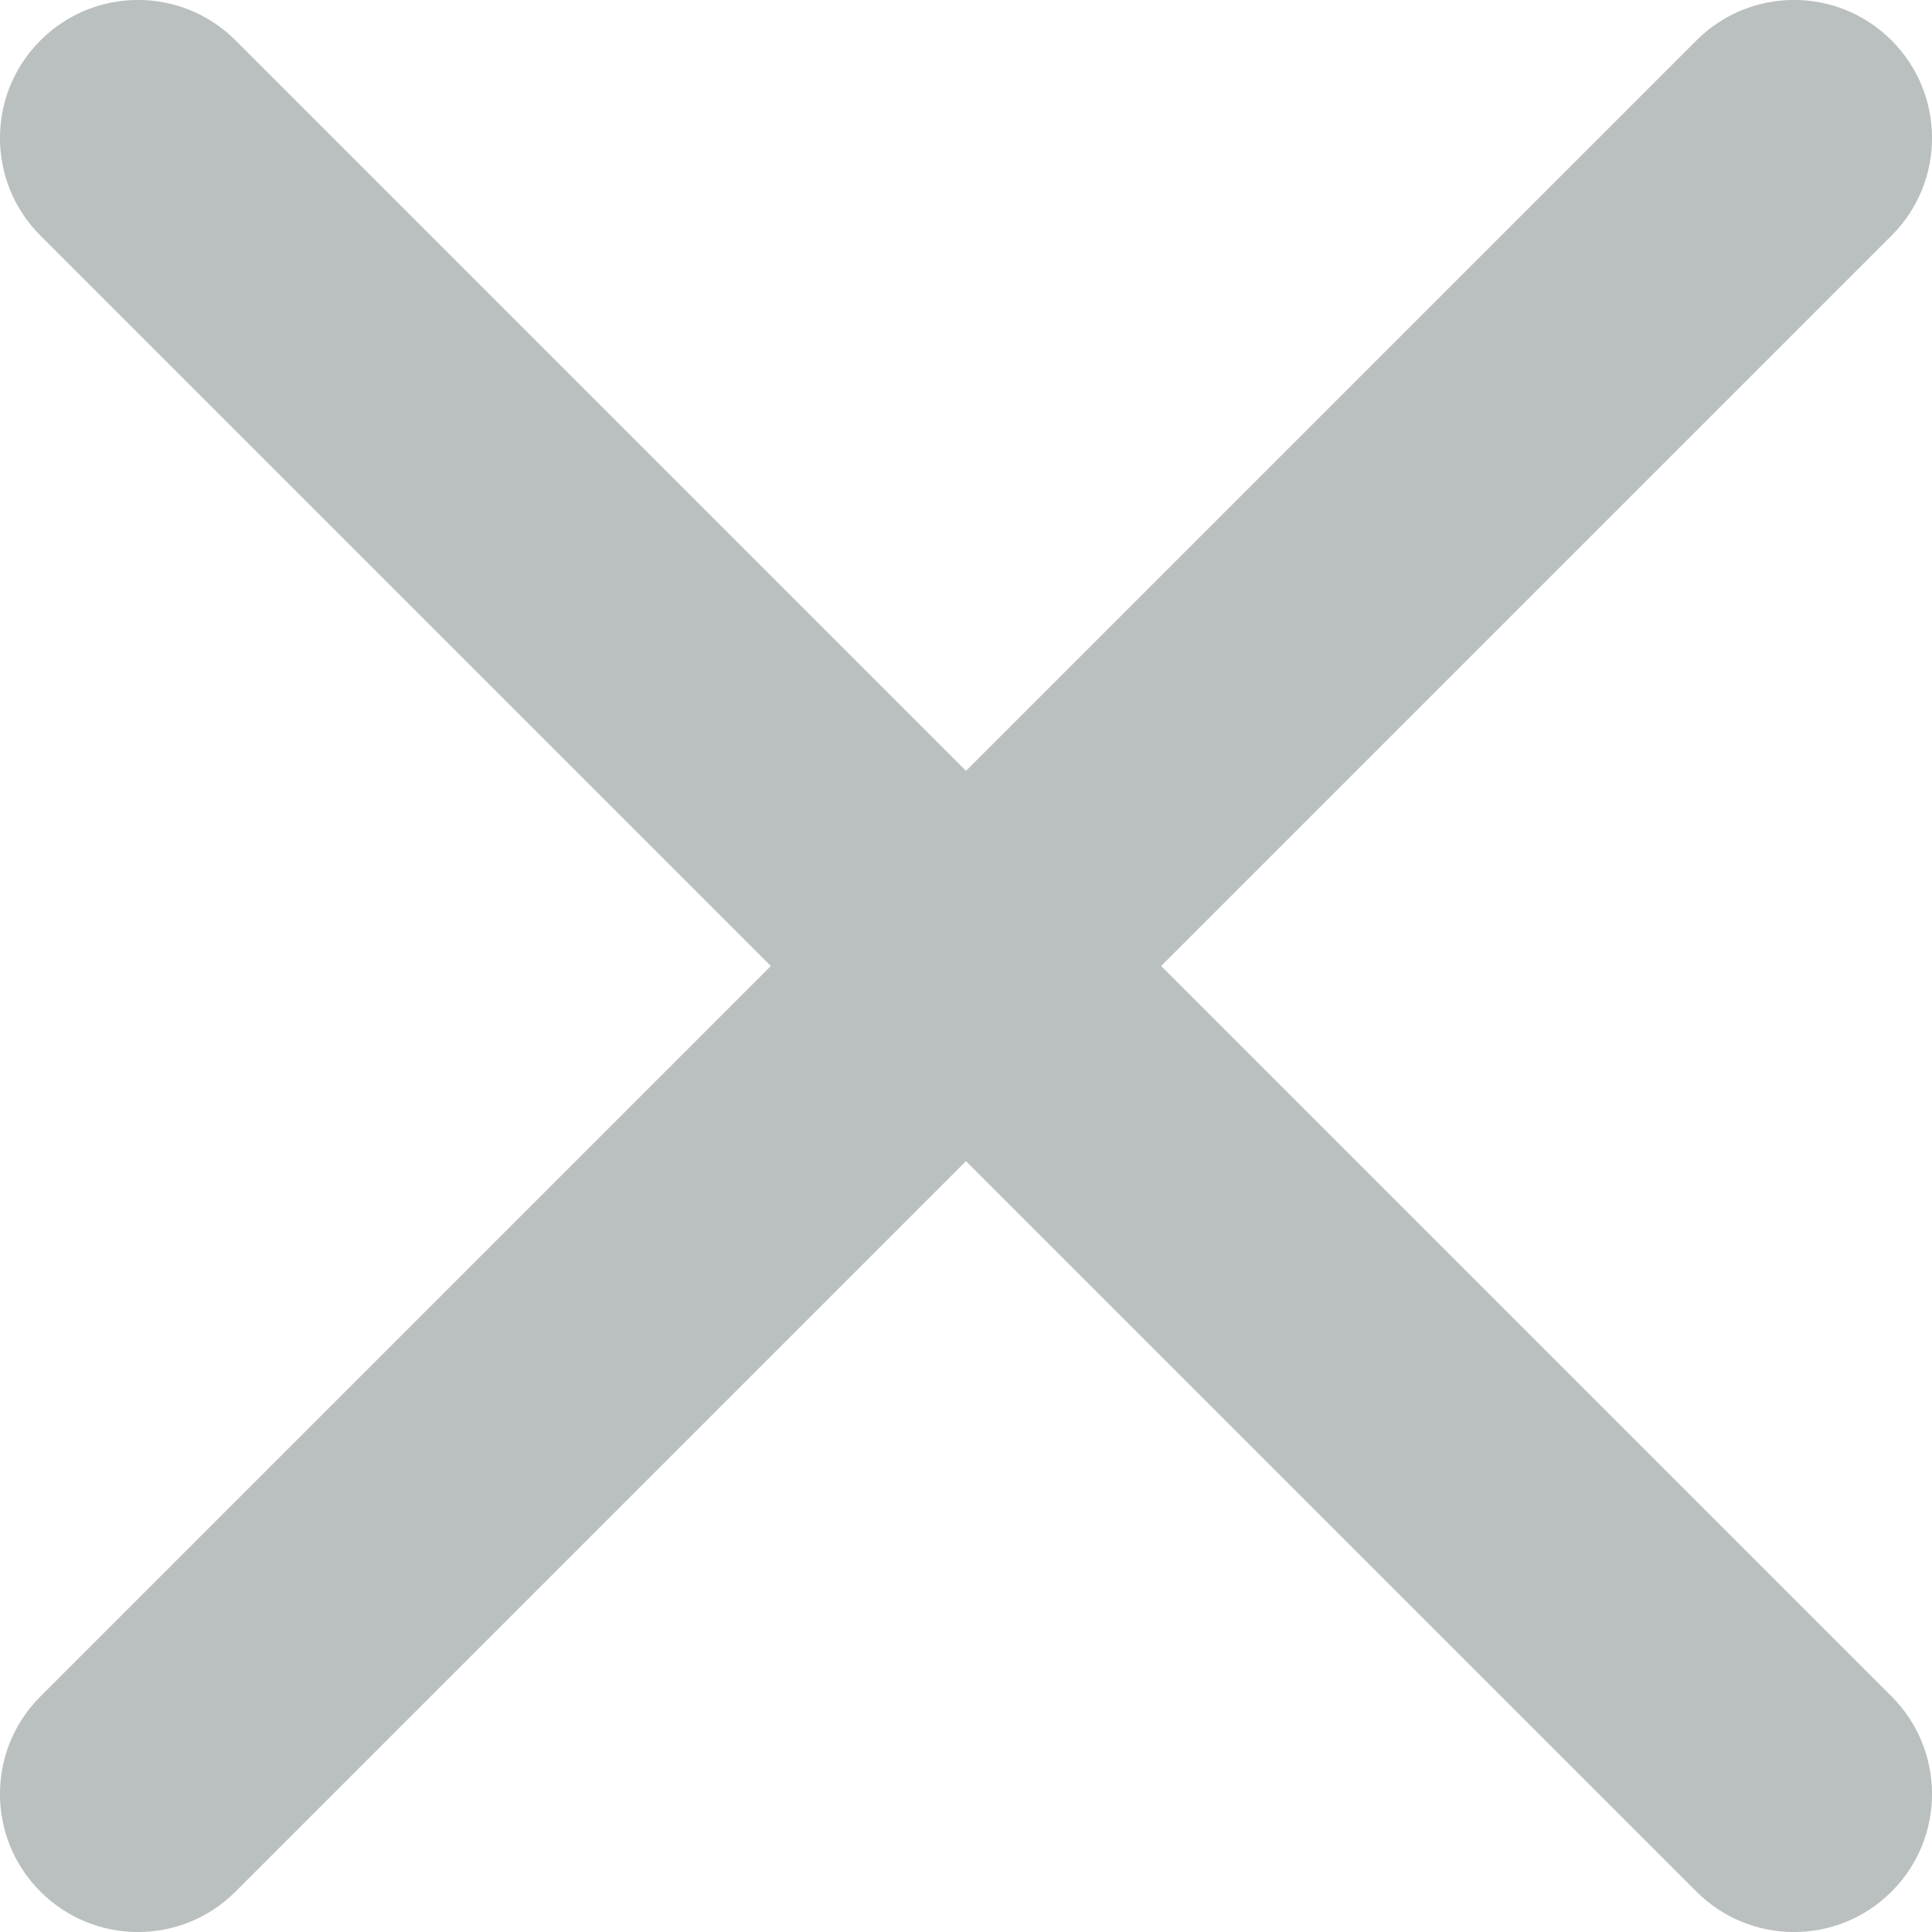
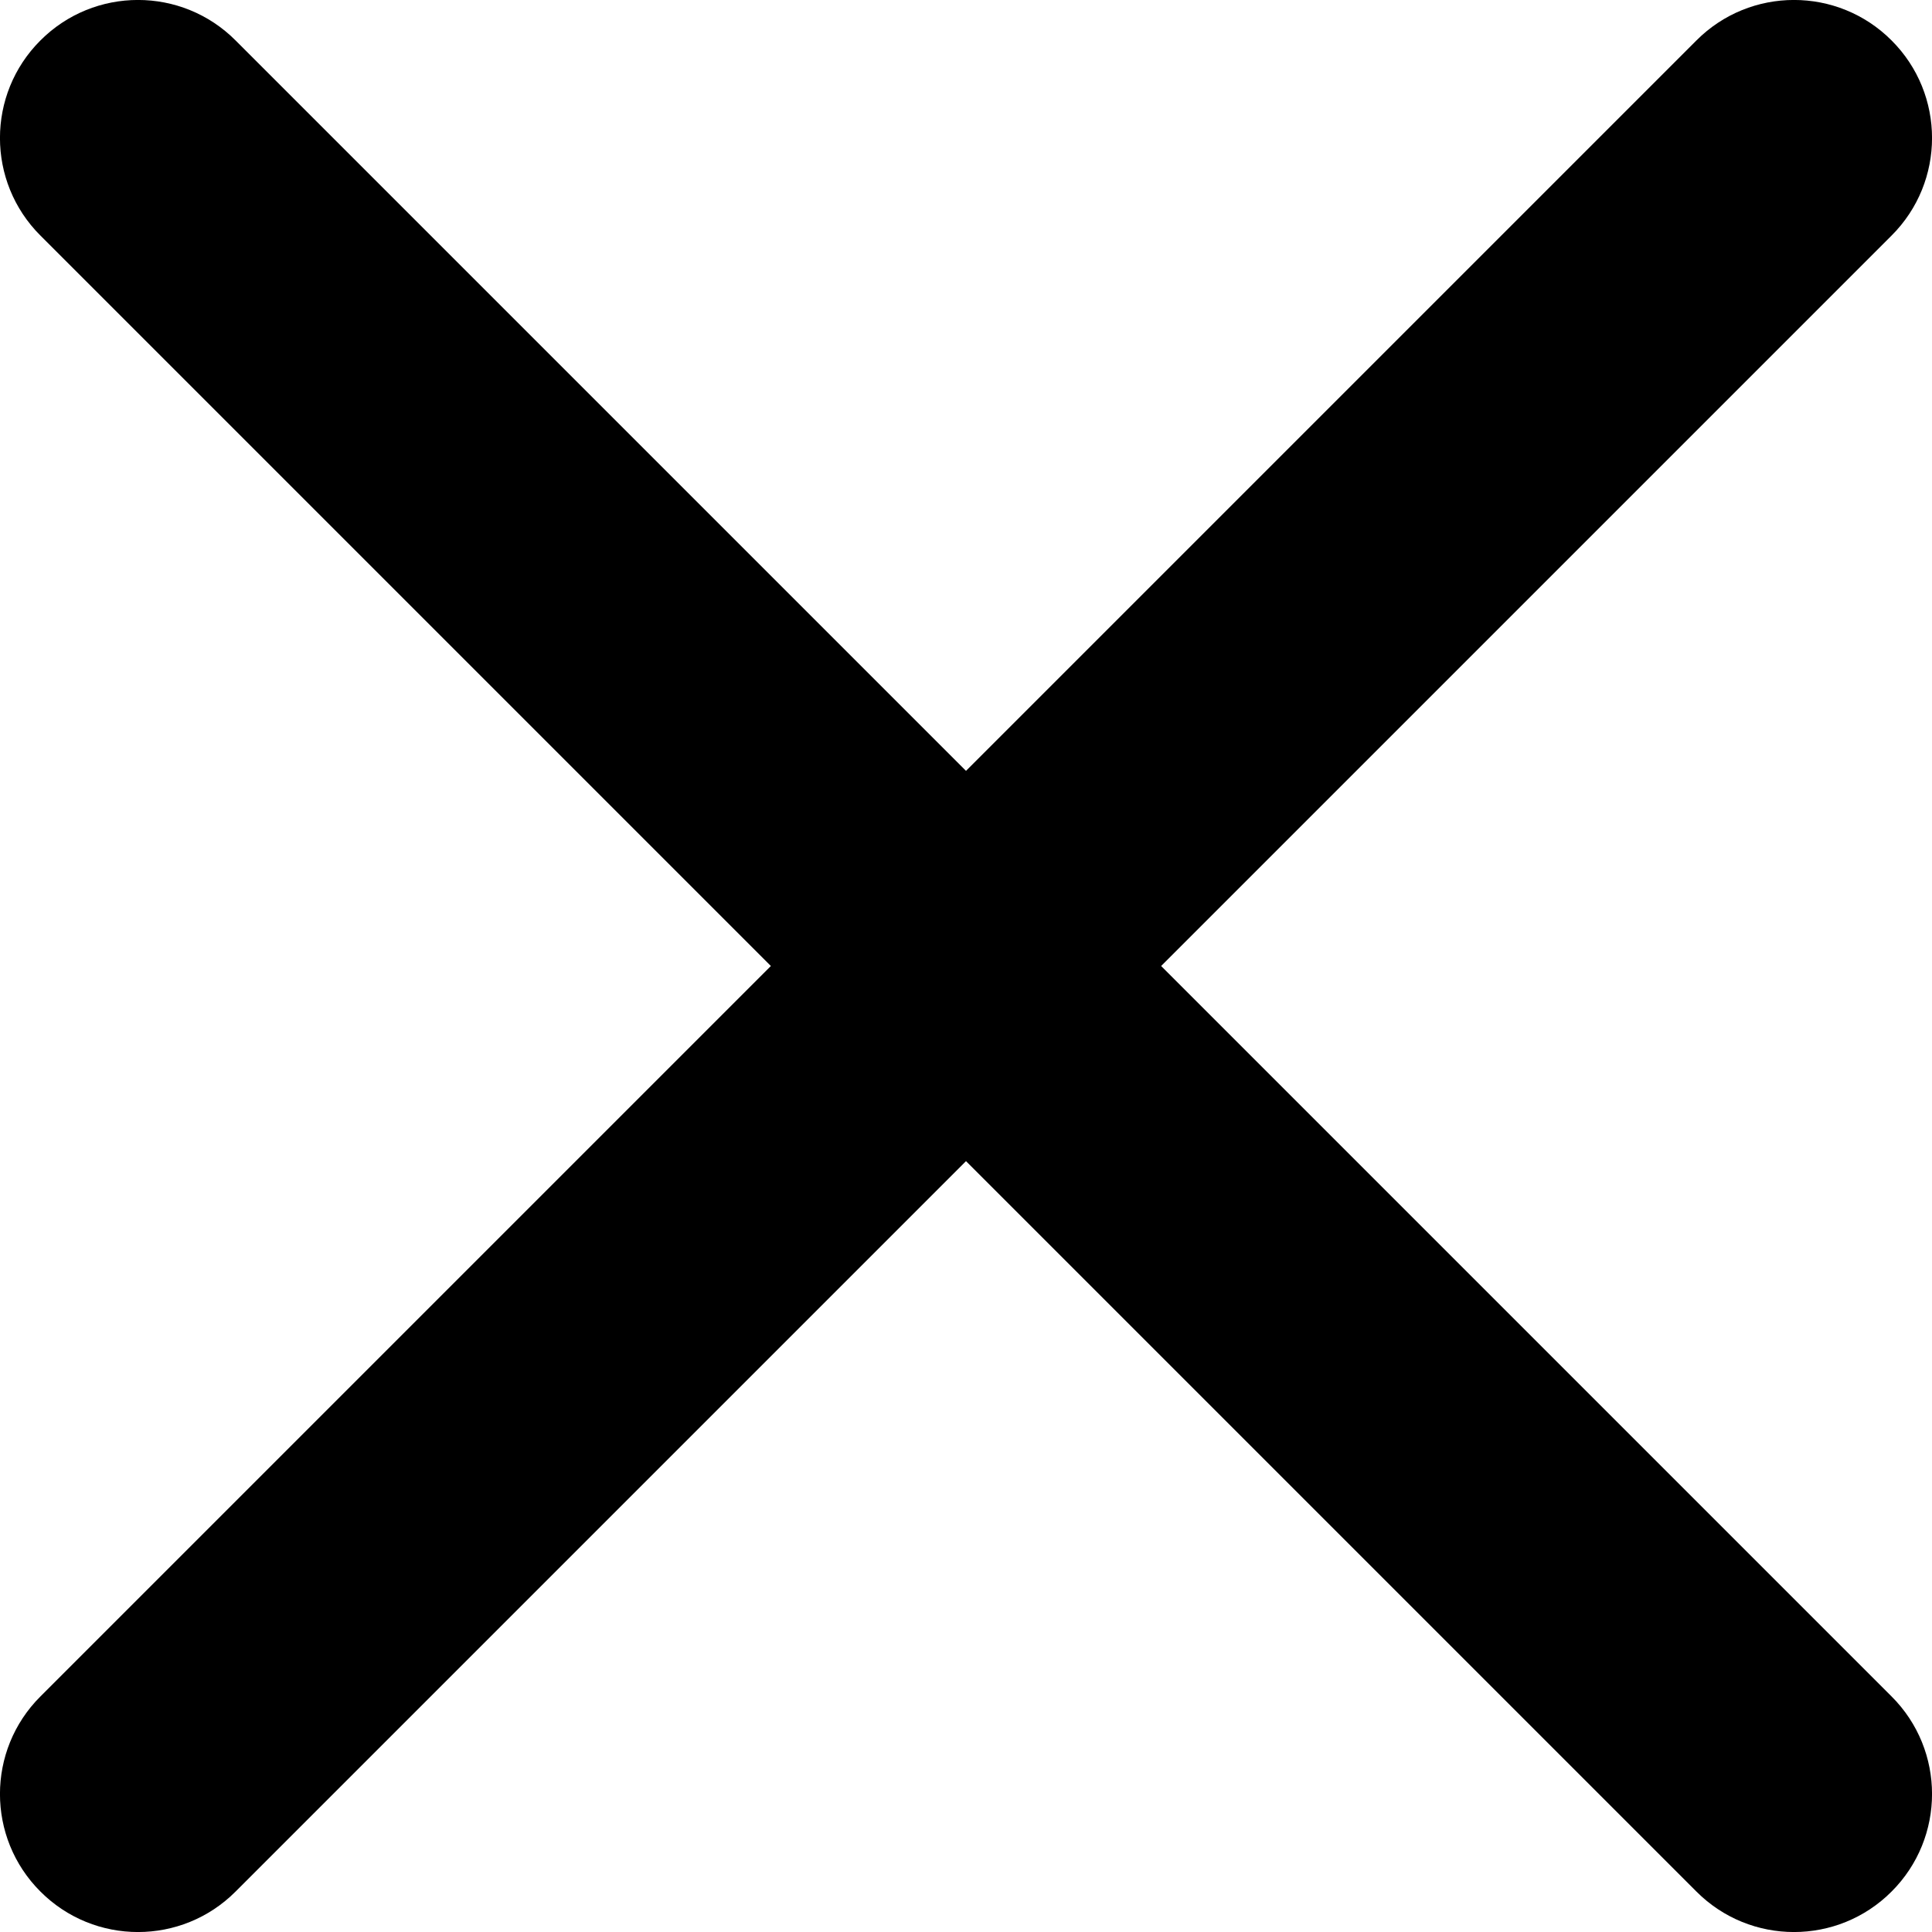
<svg xmlns="http://www.w3.org/2000/svg" width="14" height="14" viewBox="0 0 14 14" fill="none">
-   <path fill-rule="evenodd" clip-rule="evenodd" d="M0.293 0.293C0.683 -0.098 1.317 -0.098 1.707 0.293L7 5.586L12.293 0.293C12.683 -0.098 13.317 -0.098 13.707 0.293C14.098 0.683 14.098 1.317 13.707 1.707L8.414 7L13.707 12.293C14.098 12.683 14.098 13.317 13.707 13.707C13.317 14.098 12.683 14.098 12.293 13.707L7 8.414L1.707 13.707C1.317 14.098 0.683 14.098 0.293 13.707C-0.098 13.317 -0.098 12.683 0.293 12.293L5.586 7L0.293 1.707C-0.098 1.317 -0.098 0.683 0.293 0.293Z" fill="#BABFBF" />
+   <path fill-rule="evenodd" clip-rule="evenodd" d="M0.293 0.293C0.683 -0.098 1.317 -0.098 1.707 0.293L7 5.586L12.293 0.293C12.683 -0.098 13.317 -0.098 13.707 0.293C14.098 0.683 14.098 1.317 13.707 1.707L8.414 7L13.707 12.293C14.098 12.683 14.098 13.317 13.707 13.707C13.317 14.098 12.683 14.098 12.293 13.707L7 8.414L1.707 13.707C1.317 14.098 0.683 14.098 0.293 13.707C-0.098 13.317 -0.098 12.683 0.293 12.293L5.586 7L0.293 1.707C-0.098 1.317 -0.098 0.683 0.293 0.293Z" fill="currentColor" />
</svg>
